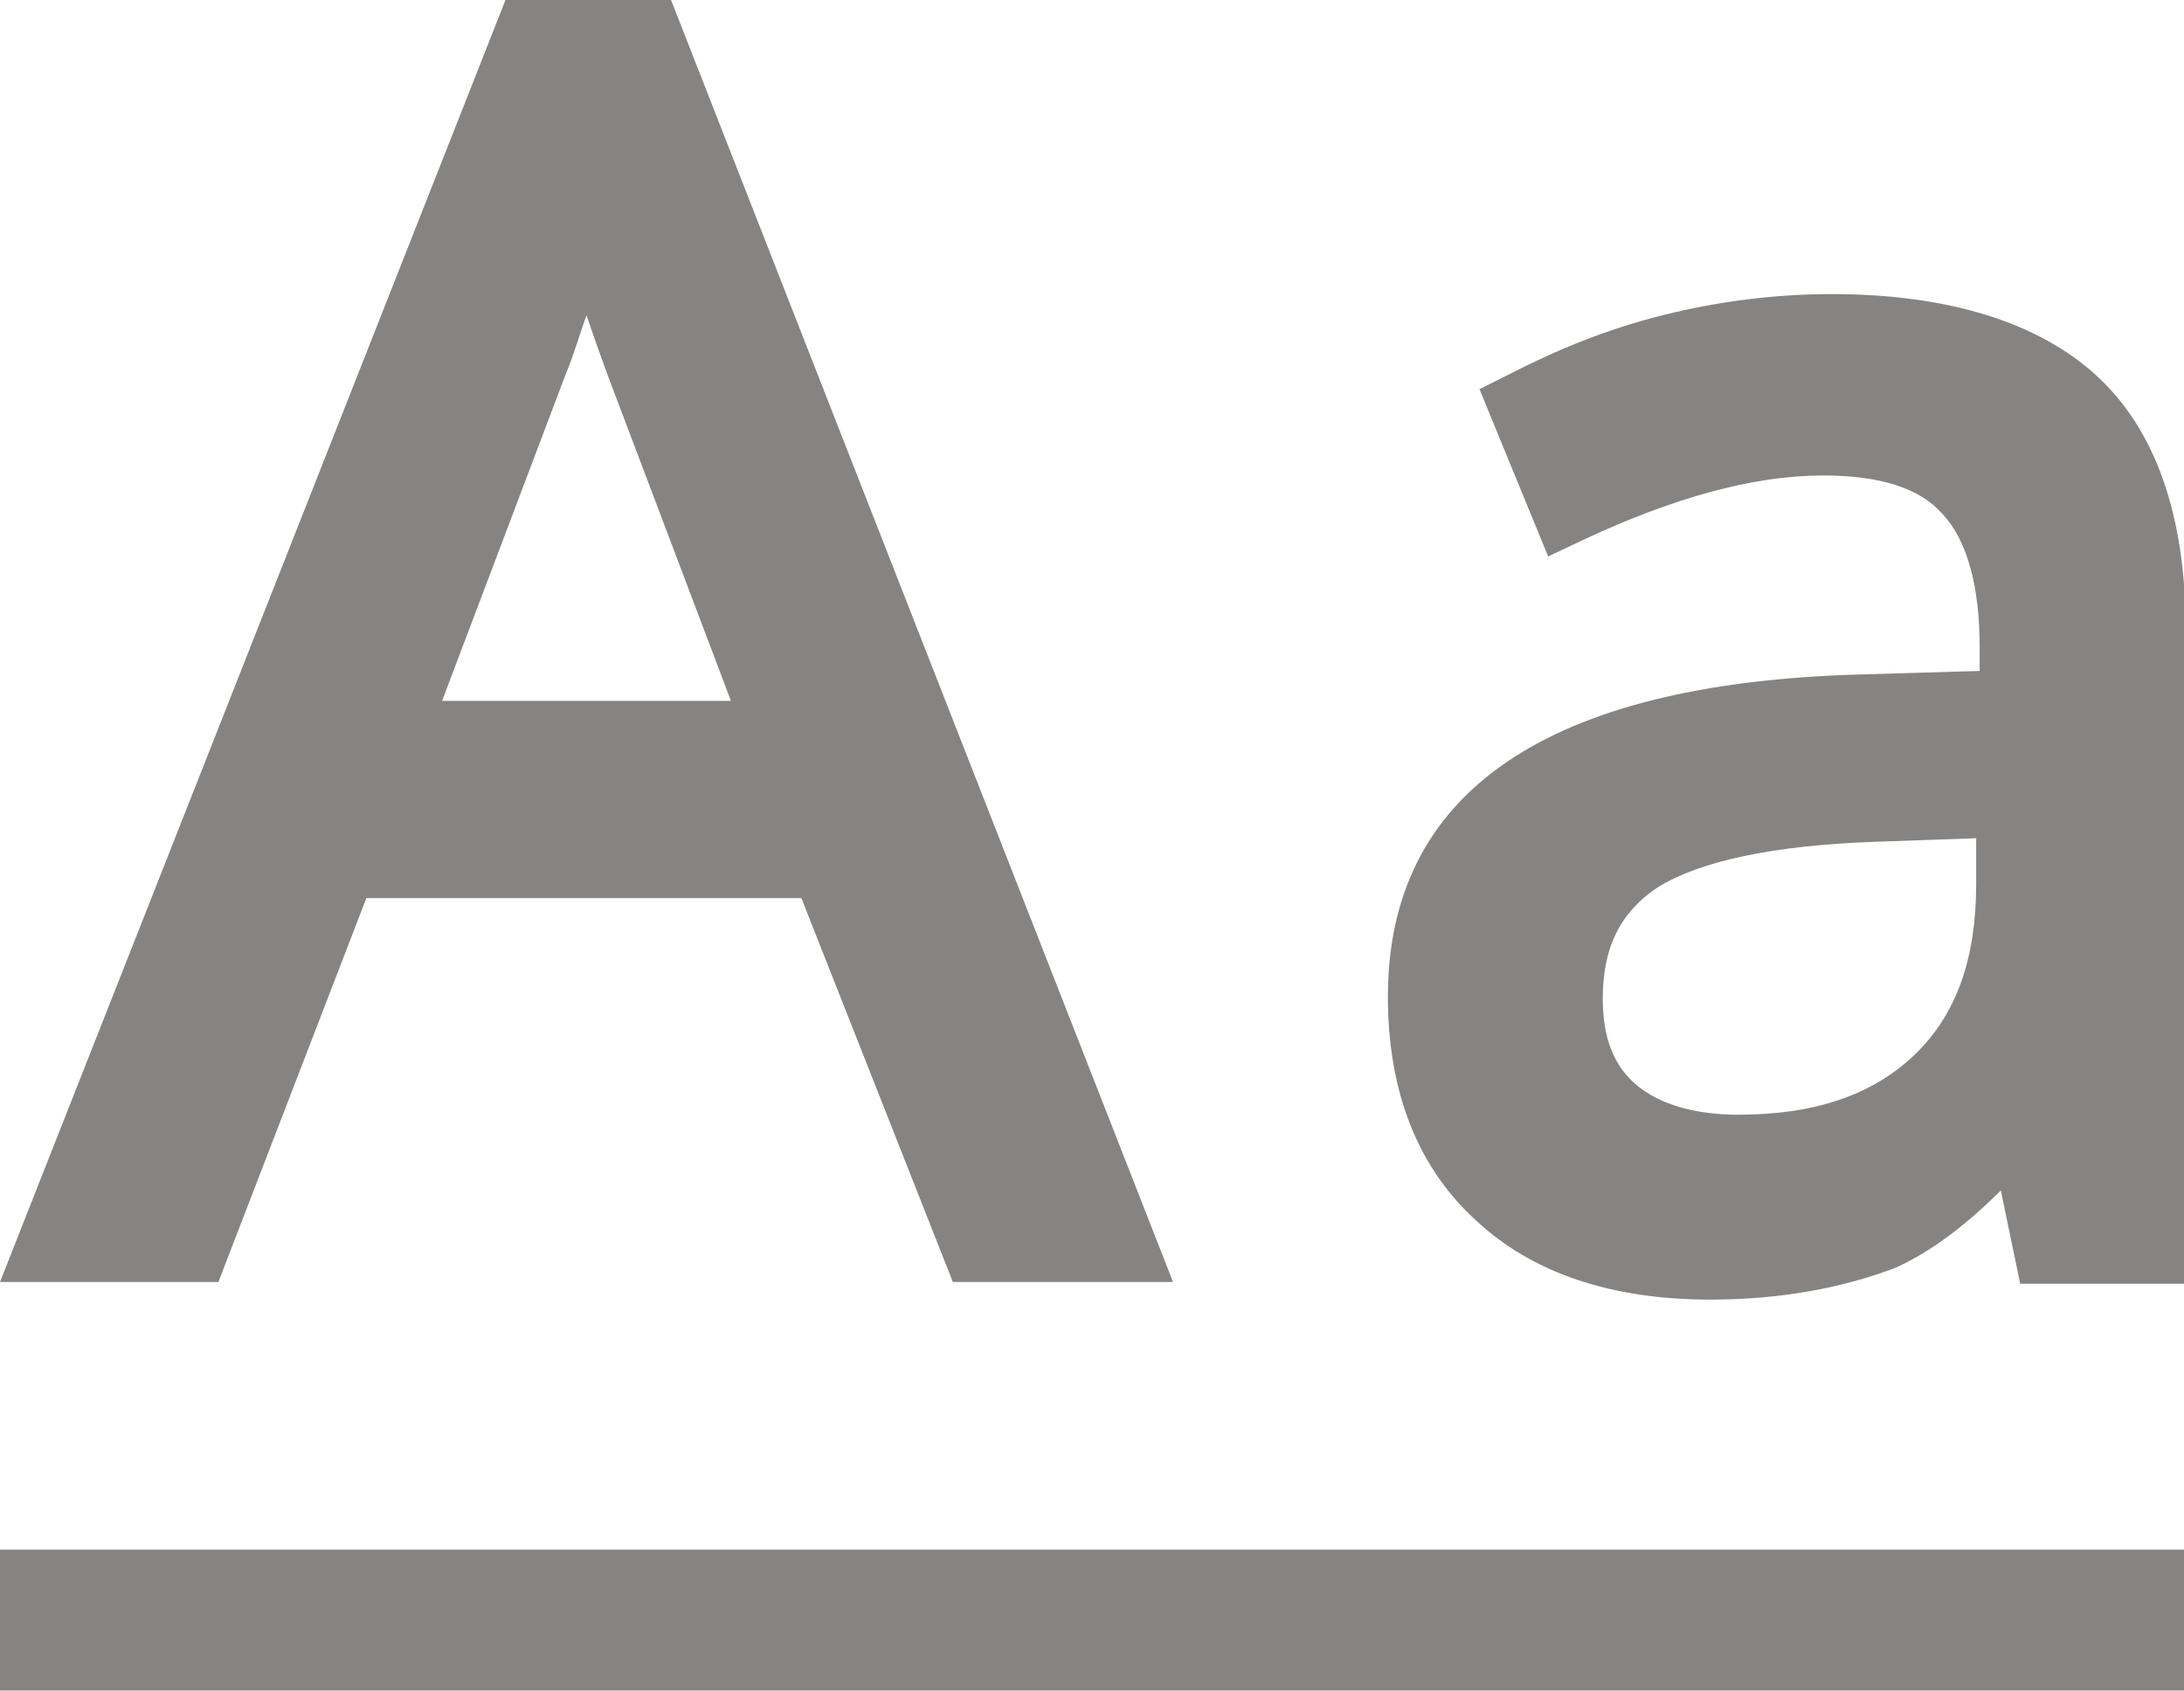
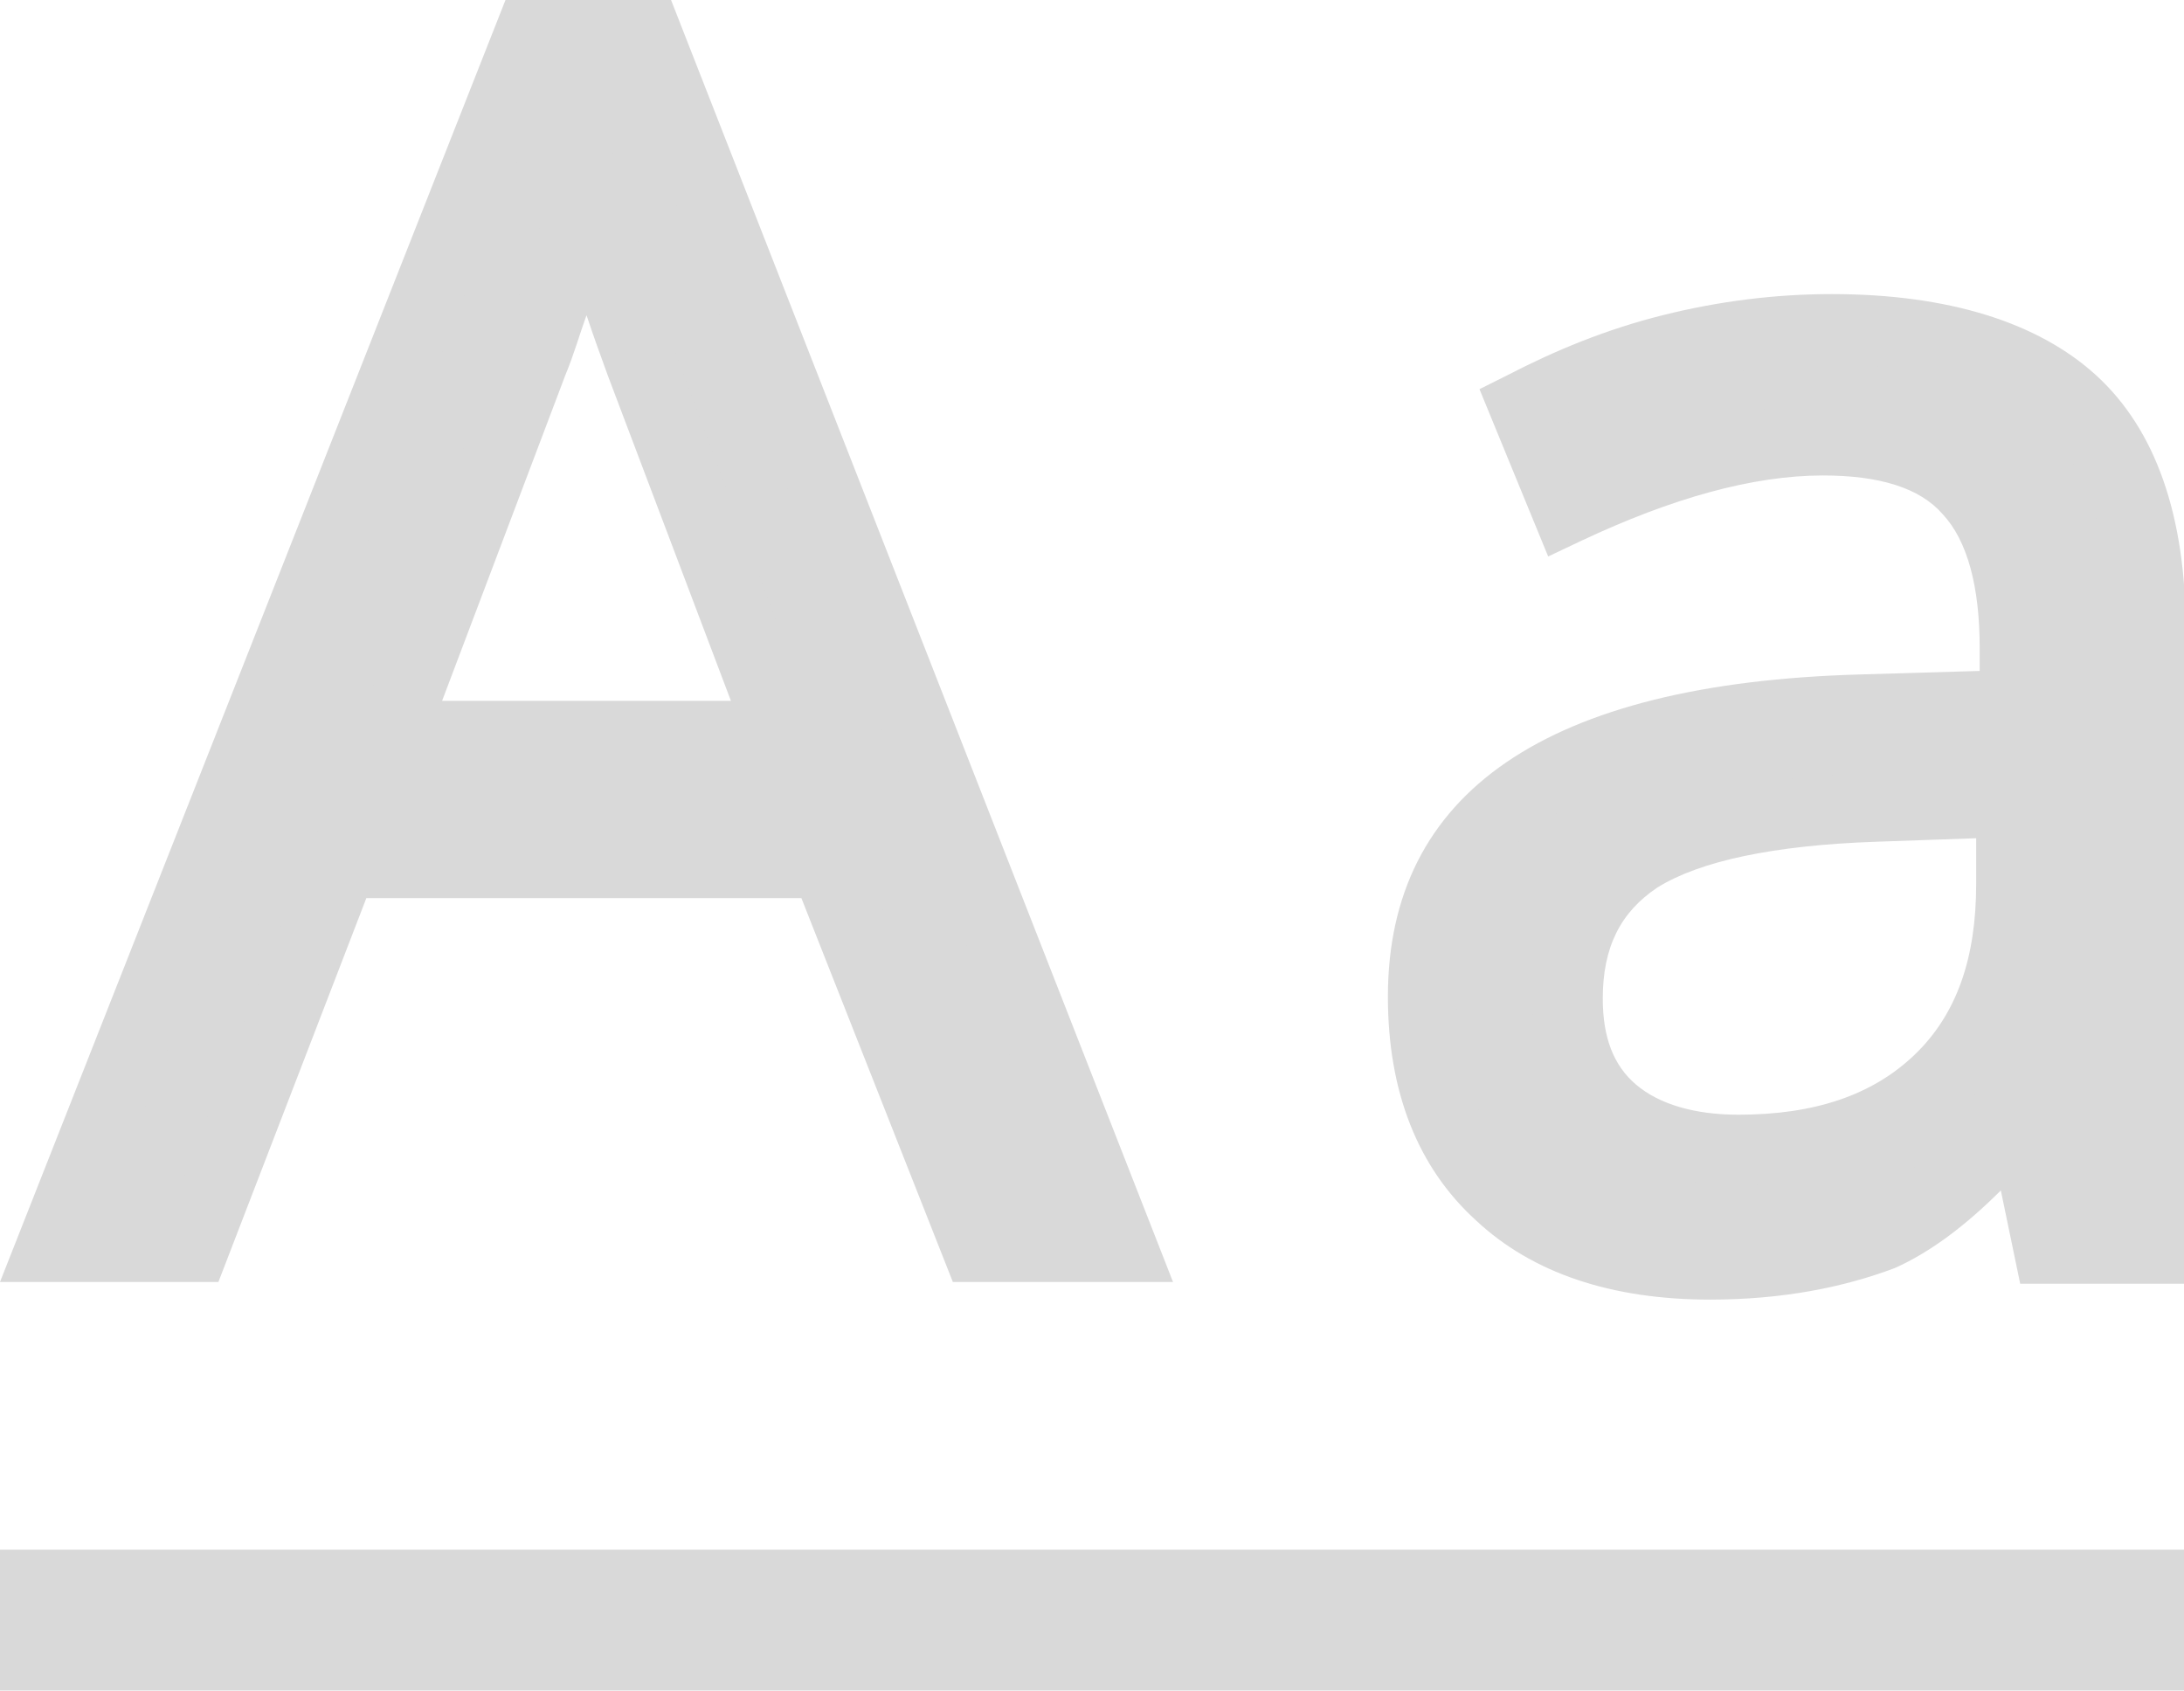
<svg xmlns="http://www.w3.org/2000/svg" version="1.1" id="Layer_1" x="0px" y="0px" width="124px" height="96px" viewBox="0 0 124 96" enable-background="new 0 0 124 96" xml:space="preserve">
  <g>
    <g>
      <g>
-         <path fill="#868482" d="M55.4,70.8L46.9,49H19.4L11,70.8H2.9L30,2h6.7l27,68.8H55.4z M44.4,41.8l-8-21.2c-1-2.7-2.1-6-3.2-9.9     c-0.7,3-1.7,6.3-3,9.9l-8.1,21.2H44.4z" />
-         <path fill="#868482" d="M66.6,72.8H54.1L45.5,51H20.8l-8.4,21.8H0L28.7,0h9.4L66.6,72.8z M56.8,68.8h4L35.4,4h-1.9l1.7,6.2     c1.1,3.8,2.1,7.1,3.1,9.7l9,24h-28l9.1-23.9c1.2-3.5,2.2-6.7,2.9-9.6L32.8,4h-1.4L5.9,68.8h3.8L18.1,47h30.2L56.8,68.8z      M25.1,39.8h16.4l-7-18.5c-0.4-1.1-0.8-2.2-1.2-3.4c-0.4,1.1-0.7,2.2-1.2,3.4L25.1,39.8z" />
+         <path fill="#d9d9d9" d="M55.4,70.8L46.9,49H19.4L11,70.8H2.9L30,2h6.7l27,68.8H55.4z M44.4,41.8l-8-21.2c-1-2.7-2.1-6-3.2-9.9     c-0.7,3-1.7,6.3-3,9.9l-8.1,21.2H44.4z" />
+         <path fill="#d9d9d9" d="M66.6,72.8H54.1L45.5,51H20.8l-8.4,21.8H0L28.7,0h9.4L66.6,72.8z M56.8,68.8h4L35.4,4h-1.9l1.7,6.2     c1.1,3.8,2.1,7.1,3.1,9.7l9,24h-28l9.1-23.9c1.2-3.5,2.2-6.7,2.9-9.6L32.8,4h-1.4L5.9,68.8h3.8L18.1,47h30.2L56.8,68.8z      M25.1,39.8h16.4l-7-18.5c-0.4-1.1-0.8-2.2-1.2-3.4c-0.4,1.1-0.7,2.2-1.2,3.4L25.1,39.8z" />
      </g>
      <g>
-         <path fill="#868482" d="M116.2,70.8l-1.5-7.3h-0.4c-2.6,3.2-5.1,5.4-7.7,6.5s-5.7,1.7-9.5,1.7c-5.1,0-9.1-1.3-12-3.9     s-4.3-6.4-4.3-11.2c0-10.4,8.3-15.8,24.9-16.3l8.7-0.3v-3.2c0-4-0.9-7-2.6-8.9s-4.5-2.9-8.3-2.9c-4.3,0-9.1,1.3-14.5,3.9l-2.4-6     c2.5-1.4,5.3-2.5,8.3-3.2s6-1.2,9.1-1.2c6.1,0,10.7,1.4,13.6,4.1s4.4,7.1,4.4,13.1v35.1H116.2z M98.7,65.3c4.8,0,8.6-1.3,11.4-4     s4.1-6.4,4.1-11.2v-4.6l-7.8,0.3c-6.2,0.2-10.6,1.2-13.4,2.9S89,53.1,89,56.7c0,2.8,0.9,5,2.6,6.4S95.6,65.3,98.7,65.3z" />
-         <path fill="#868482" d="M97.1,73.8c-5.6,0-10.1-1.5-13.3-4.5c-3.3-3-5-7.3-5-12.7c0-11.6,9-17.8,26.8-18.3l6.8-0.2v-1.3     c0-3.5-0.7-6.1-2.1-7.6c-1.3-1.5-3.6-2.2-6.8-2.2c-4,0-8.6,1.3-13.7,3.7l-1.9,0.9L84,22.1l1.6-0.8c2.7-1.4,5.6-2.6,8.8-3.4     c3.2-0.8,6.4-1.2,9.6-1.2c6.6,0,11.7,1.6,15,4.6c3.4,3.1,5.1,8,5.1,14.5v37.1h-9.4l-1.1-5.3c-2,2-4,3.5-6,4.4     C104.7,73.1,101.2,73.8,97.1,73.8z M103.5,23c4.4,0,7.7,1.2,9.8,3.5c2.1,2.3,3.1,5.7,3.1,10.3V42l-10.7,0.3     c-23,0.7-23,10.9-23,14.3c0,4.3,1.2,7.5,3.7,9.7c2.5,2.3,6.1,3.4,10.6,3.4c3.5,0,6.4-0.5,8.7-1.5c2.2-1,4.6-3,6.9-6l0.6-0.8h2.6     l0.7,1.6l1.2,5.7h2.1V35.8c0-5.4-1.3-9.3-3.8-11.6c-2.6-2.4-6.7-3.5-12.3-3.5c-2.8,0-5.7,0.4-8.6,1.1c-2.2,0.6-4.3,1.3-6.3,2.3     l0.9,2.3C94.9,24.1,99.4,23,103.5,23z M98.7,67.3c-3.5,0-6.4-0.9-8.5-2.7C88,62.8,87,60.1,87,56.7c0-4.3,1.7-7.6,5-9.6     c3.1-1.9,7.8-3,14.4-3.2l9.9-0.4v6.7c0,5.3-1.6,9.6-4.8,12.6C108.3,65.8,104,67.3,98.7,67.3z M112.2,47.6l-5.7,0.2     c-5.8,0.2-10,1.1-12.4,2.6C92,51.8,91,53.8,91,56.7c0,2.2,0.6,3.8,1.9,4.9c1.3,1.1,3.3,1.7,5.8,1.7c4.3,0,7.6-1.1,10-3.4     c2.4-2.3,3.5-5.5,3.5-9.7V47.6z" />
+         <path fill="#d9d9d9" d="M116.2,70.8l-1.5-7.3h-0.4c-2.6,3.2-5.1,5.4-7.7,6.5s-5.7,1.7-9.5,1.7c-5.1,0-9.1-1.3-12-3.9     s-4.3-6.4-4.3-11.2c0-10.4,8.3-15.8,24.9-16.3l8.7-0.3v-3.2c0-4-0.9-7-2.6-8.9s-4.5-2.9-8.3-2.9c-4.3,0-9.1,1.3-14.5,3.9l-2.4-6     c2.5-1.4,5.3-2.5,8.3-3.2s6-1.2,9.1-1.2c6.1,0,10.7,1.4,13.6,4.1s4.4,7.1,4.4,13.1v35.1H116.2z M98.7,65.3c4.8,0,8.6-1.3,11.4-4     s4.1-6.4,4.1-11.2v-4.6l-7.8,0.3c-6.2,0.2-10.6,1.2-13.4,2.9S89,53.1,89,56.7c0,2.8,0.9,5,2.6,6.4S95.6,65.3,98.7,65.3z" />
+         <path fill="#d9d9d9" d="M97.1,73.8c-5.6,0-10.1-1.5-13.3-4.5c-3.3-3-5-7.3-5-12.7c0-11.6,9-17.8,26.8-18.3l6.8-0.2v-1.3     c0-3.5-0.7-6.1-2.1-7.6c-1.3-1.5-3.6-2.2-6.8-2.2c-4,0-8.6,1.3-13.7,3.7l-1.9,0.9L84,22.1l1.6-0.8c2.7-1.4,5.6-2.6,8.8-3.4     c3.2-0.8,6.4-1.2,9.6-1.2c6.6,0,11.7,1.6,15,4.6c3.4,3.1,5.1,8,5.1,14.5v37.1h-9.4l-1.1-5.3c-2,2-4,3.5-6,4.4     C104.7,73.1,101.2,73.8,97.1,73.8z M103.5,23c4.4,0,7.7,1.2,9.8,3.5c2.1,2.3,3.1,5.7,3.1,10.3V42l-10.7,0.3     c-23,0.7-23,10.9-23,14.3c0,4.3,1.2,7.5,3.7,9.7c2.5,2.3,6.1,3.4,10.6,3.4c3.5,0,6.4-0.5,8.7-1.5c2.2-1,4.6-3,6.9-6l0.6-0.8h2.6     l0.7,1.6l1.2,5.7h2.1V35.8c0-5.4-1.3-9.3-3.8-11.6c-2.6-2.4-6.7-3.5-12.3-3.5c-2.8,0-5.7,0.4-8.6,1.1c-2.2,0.6-4.3,1.3-6.3,2.3     l0.9,2.3C94.9,24.1,99.4,23,103.5,23z M98.7,67.3c-3.5,0-6.4-0.9-8.5-2.7C88,62.8,87,60.1,87,56.7c0-4.3,1.7-7.6,5-9.6     c3.1-1.9,7.8-3,14.4-3.2l9.9-0.4v6.7c0,5.3-1.6,9.6-4.8,12.6C108.3,65.8,104,67.3,98.7,67.3z M112.2,47.6l-5.7,0.2     c-5.8,0.2-10,1.1-12.4,2.6C92,51.8,91,53.8,91,56.7c0,2.2,0.6,3.8,1.9,4.9c1.3,1.1,3.3,1.7,5.8,1.7c4.3,0,7.6-1.1,10-3.4     c2.4-2.3,3.5-5.5,3.5-9.7V47.6z" />
      </g>
    </g>
-     <rect y="88" fill="#868482" width="124" height="8" />
+     <rect y="88" fill="#d9d9d9" width="124" height="8" />
  </g>
</svg>
